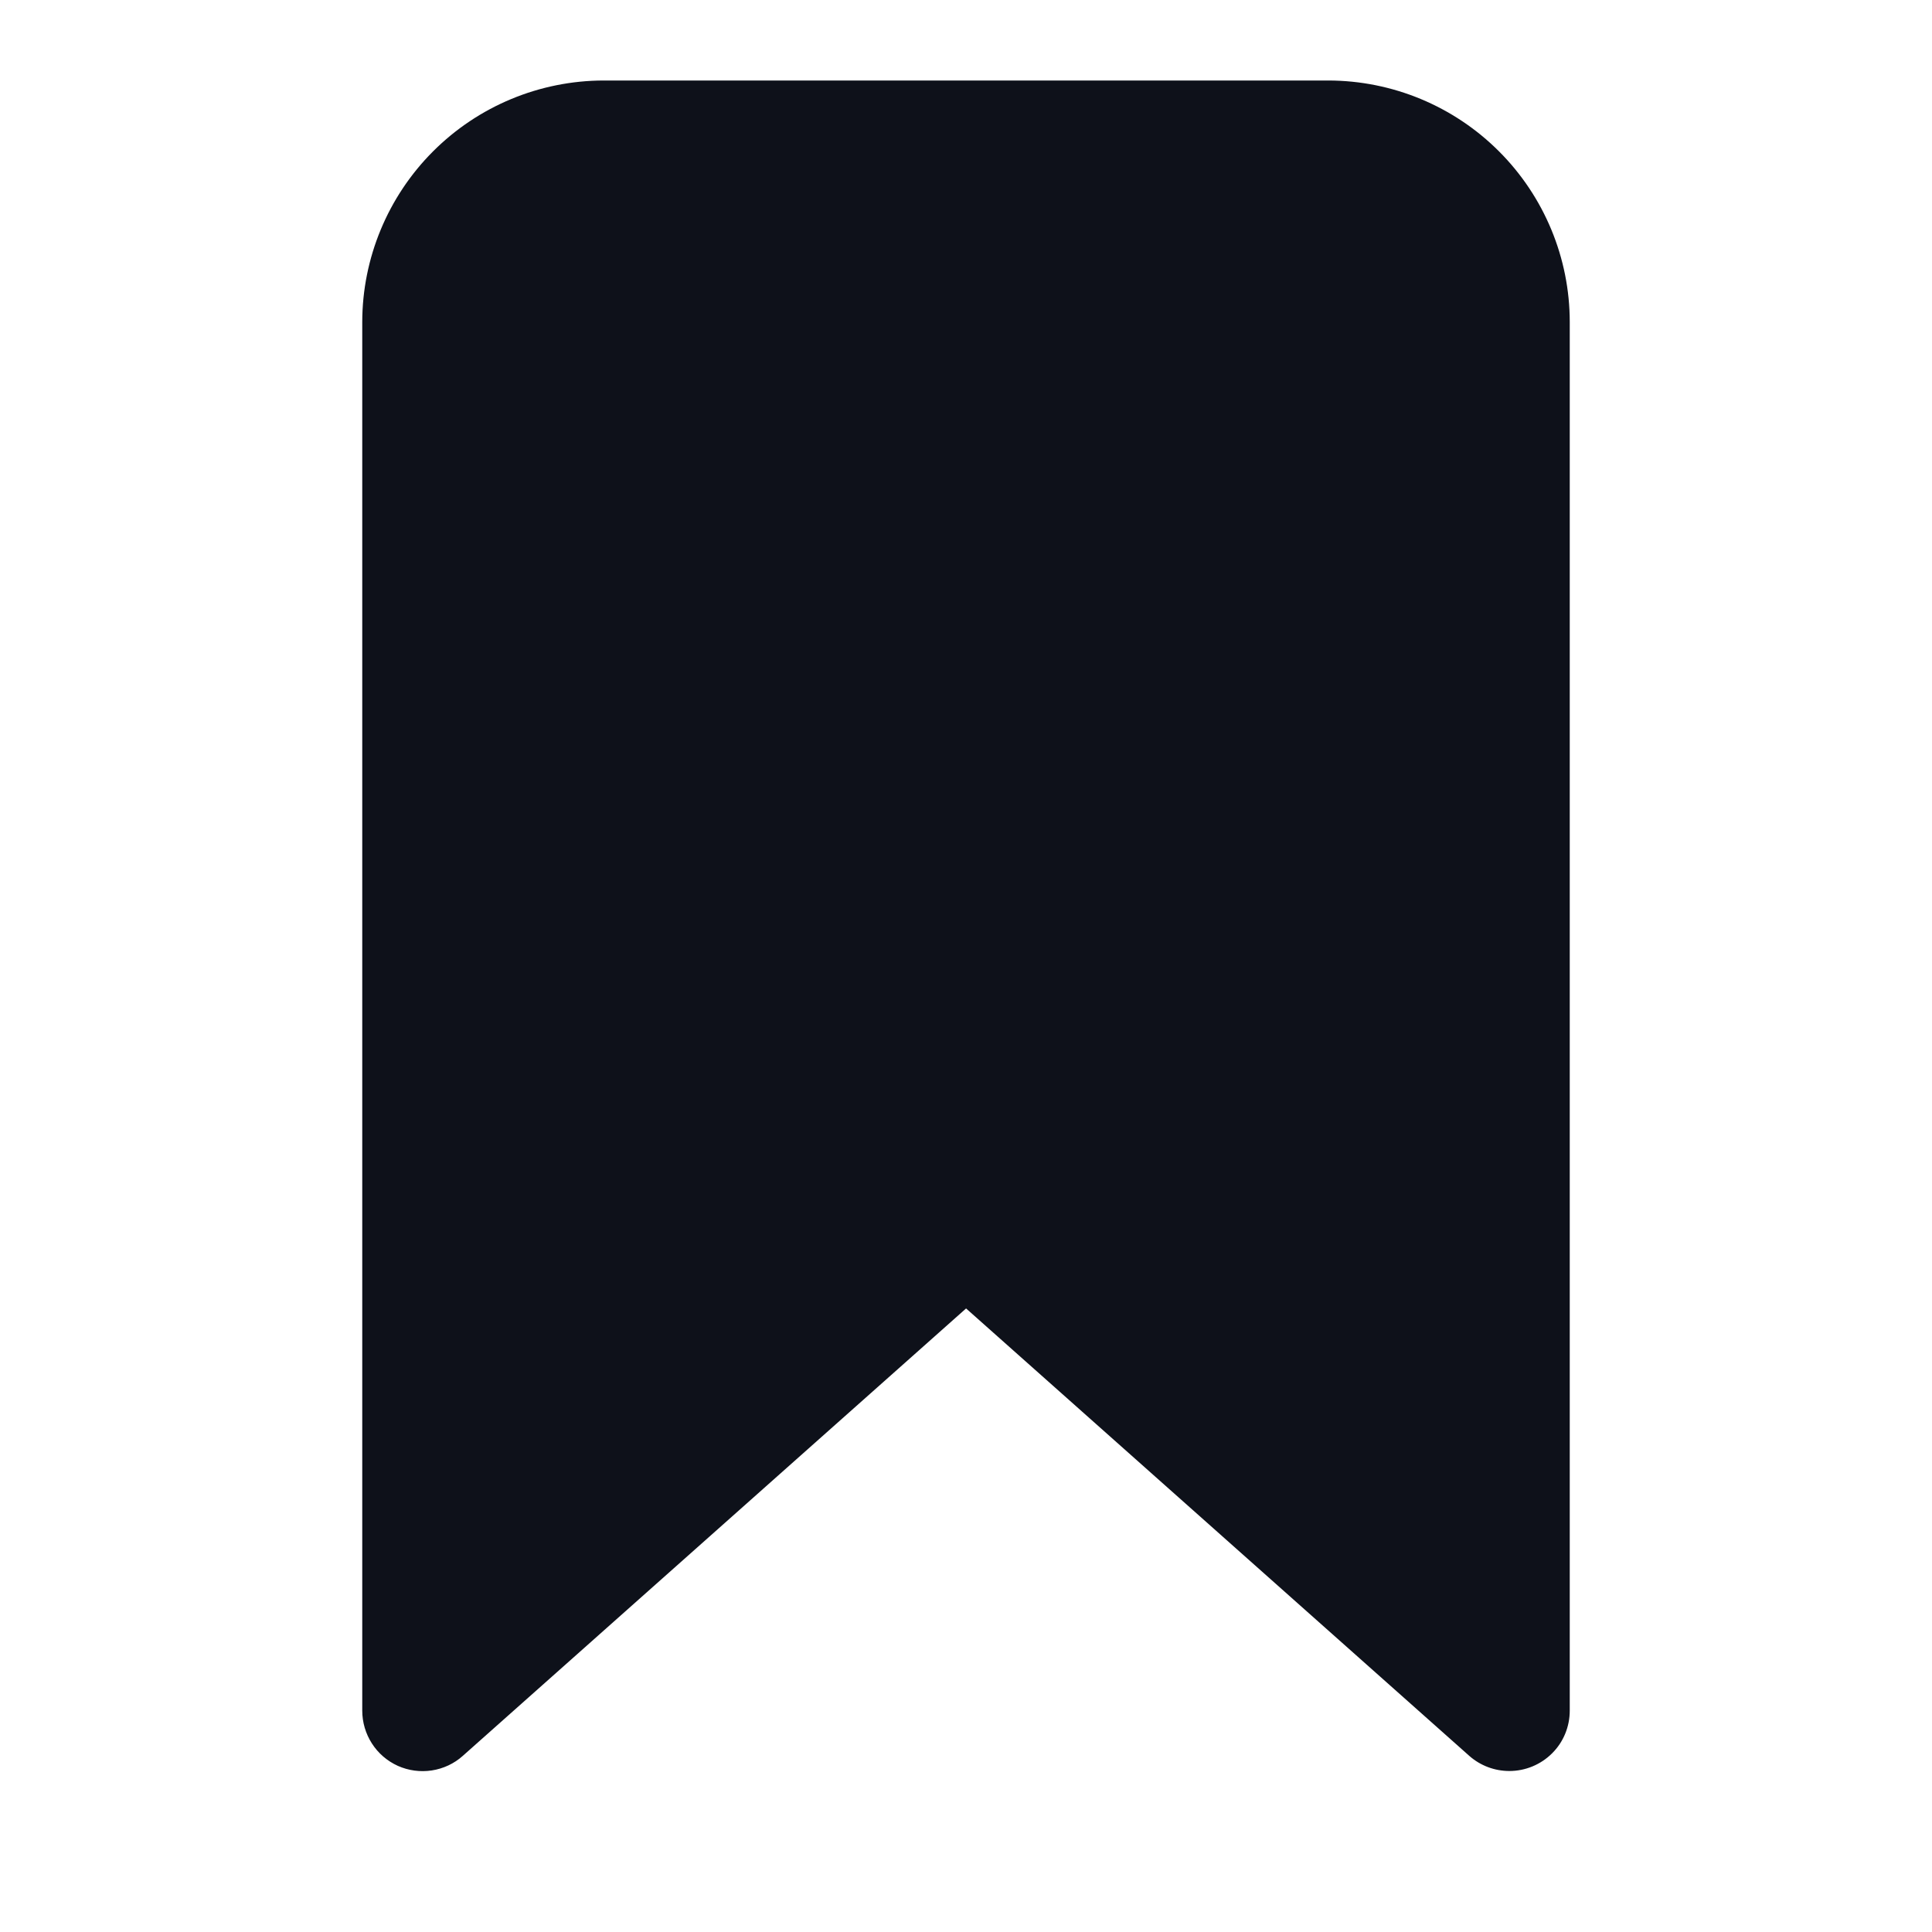
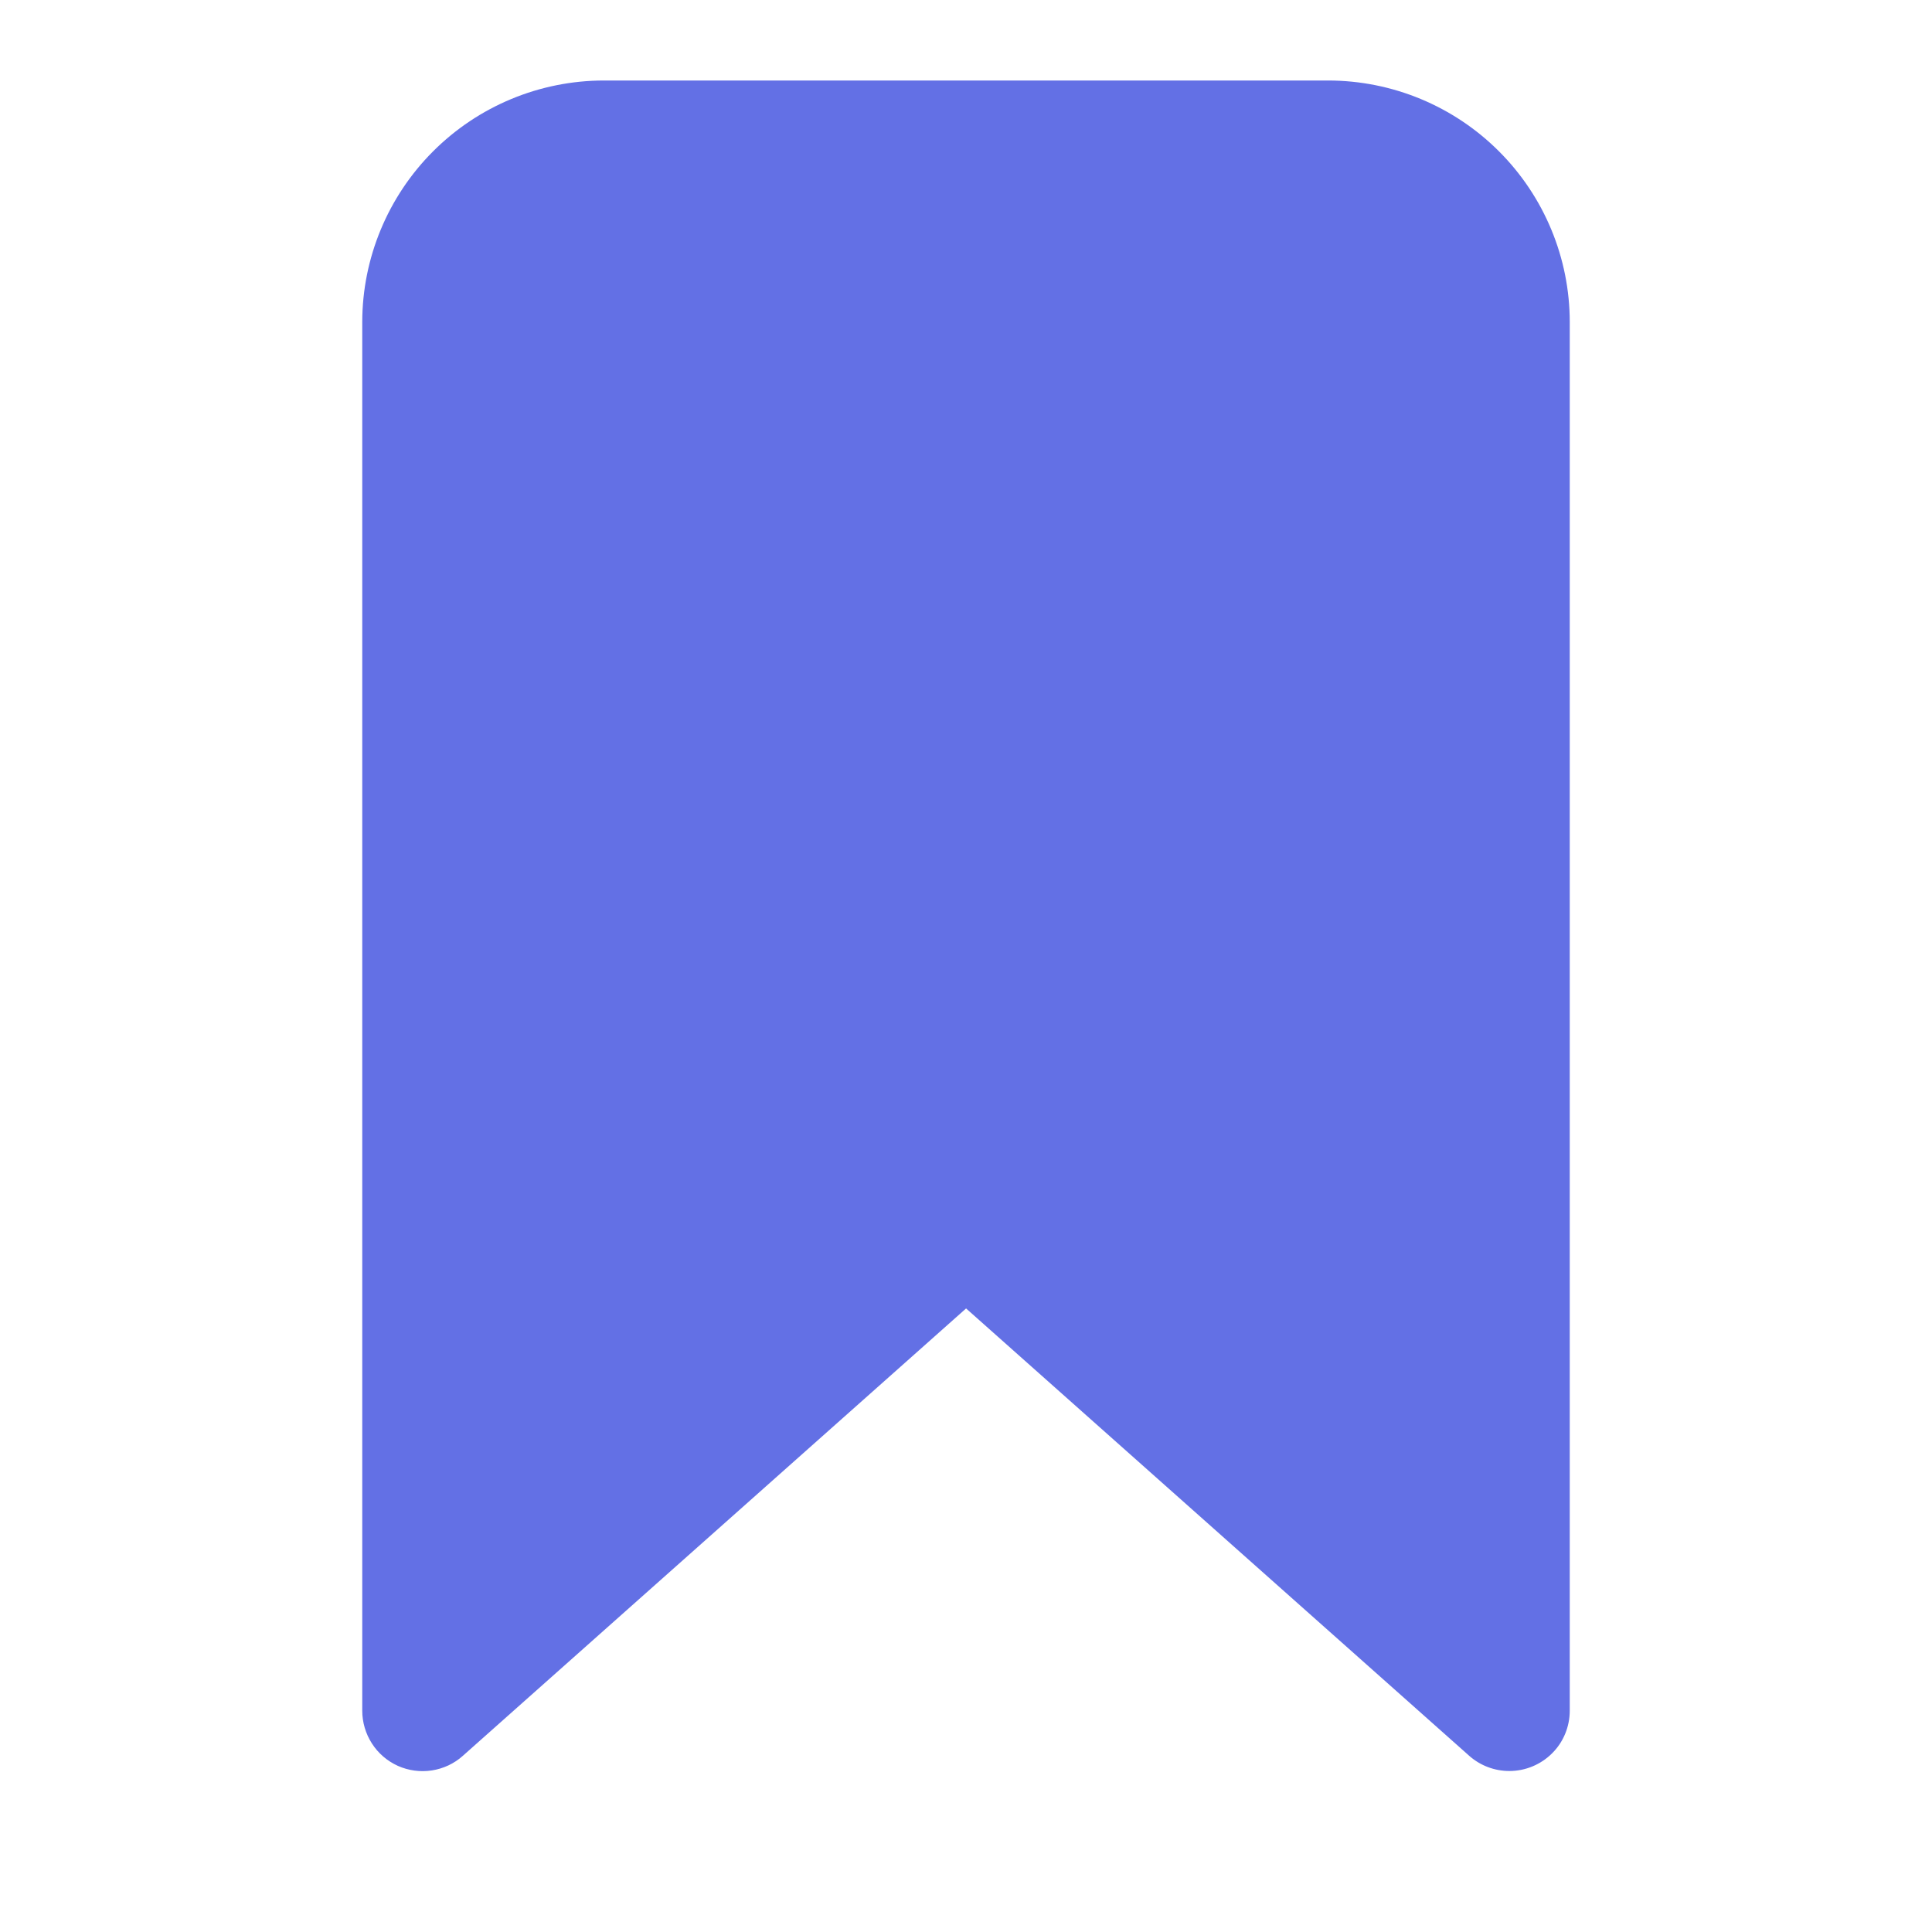
<svg xmlns="http://www.w3.org/2000/svg" width="24" height="24" viewBox="0 0 24 24" fill="none">
-   <path d="M18.75 22C18.567 22 18.39 21.934 18.252 21.812L12.001 16.254L5.749 21.812C5.641 21.909 5.507 21.971 5.364 21.993C5.221 22.015 5.074 21.995 4.942 21.936C4.81 21.876 4.698 21.78 4.62 21.658C4.542 21.537 4.5 21.395 4.5 21.25V4C4.501 3.205 4.818 2.442 5.38 1.88C5.943 1.317 6.705 1.001 7.5 1H16.5C17.296 1.001 18.058 1.317 18.621 1.88C19.183 2.442 19.5 3.205 19.5 4V21.25C19.5 21.449 19.422 21.64 19.281 21.78C19.14 21.921 18.949 22 18.75 22Z" fill="#0E111A" />
+   <path d="M18.75 22C18.567 22 18.39 21.934 18.252 21.812L12.001 16.254L5.749 21.812C5.641 21.909 5.507 21.971 5.364 21.993C5.221 22.015 5.074 21.995 4.942 21.936C4.81 21.876 4.698 21.78 4.62 21.658C4.542 21.537 4.5 21.395 4.5 21.25V4C4.501 3.205 4.818 2.442 5.38 1.88C5.943 1.317 6.705 1.001 7.5 1H16.5C17.296 1.001 18.058 1.317 18.621 1.88C19.183 2.442 19.5 3.205 19.5 4V21.25C19.5 21.449 19.422 21.64 19.281 21.78C19.14 21.921 18.949 22 18.75 22Z" fill="#6370E5" />
</svg>
